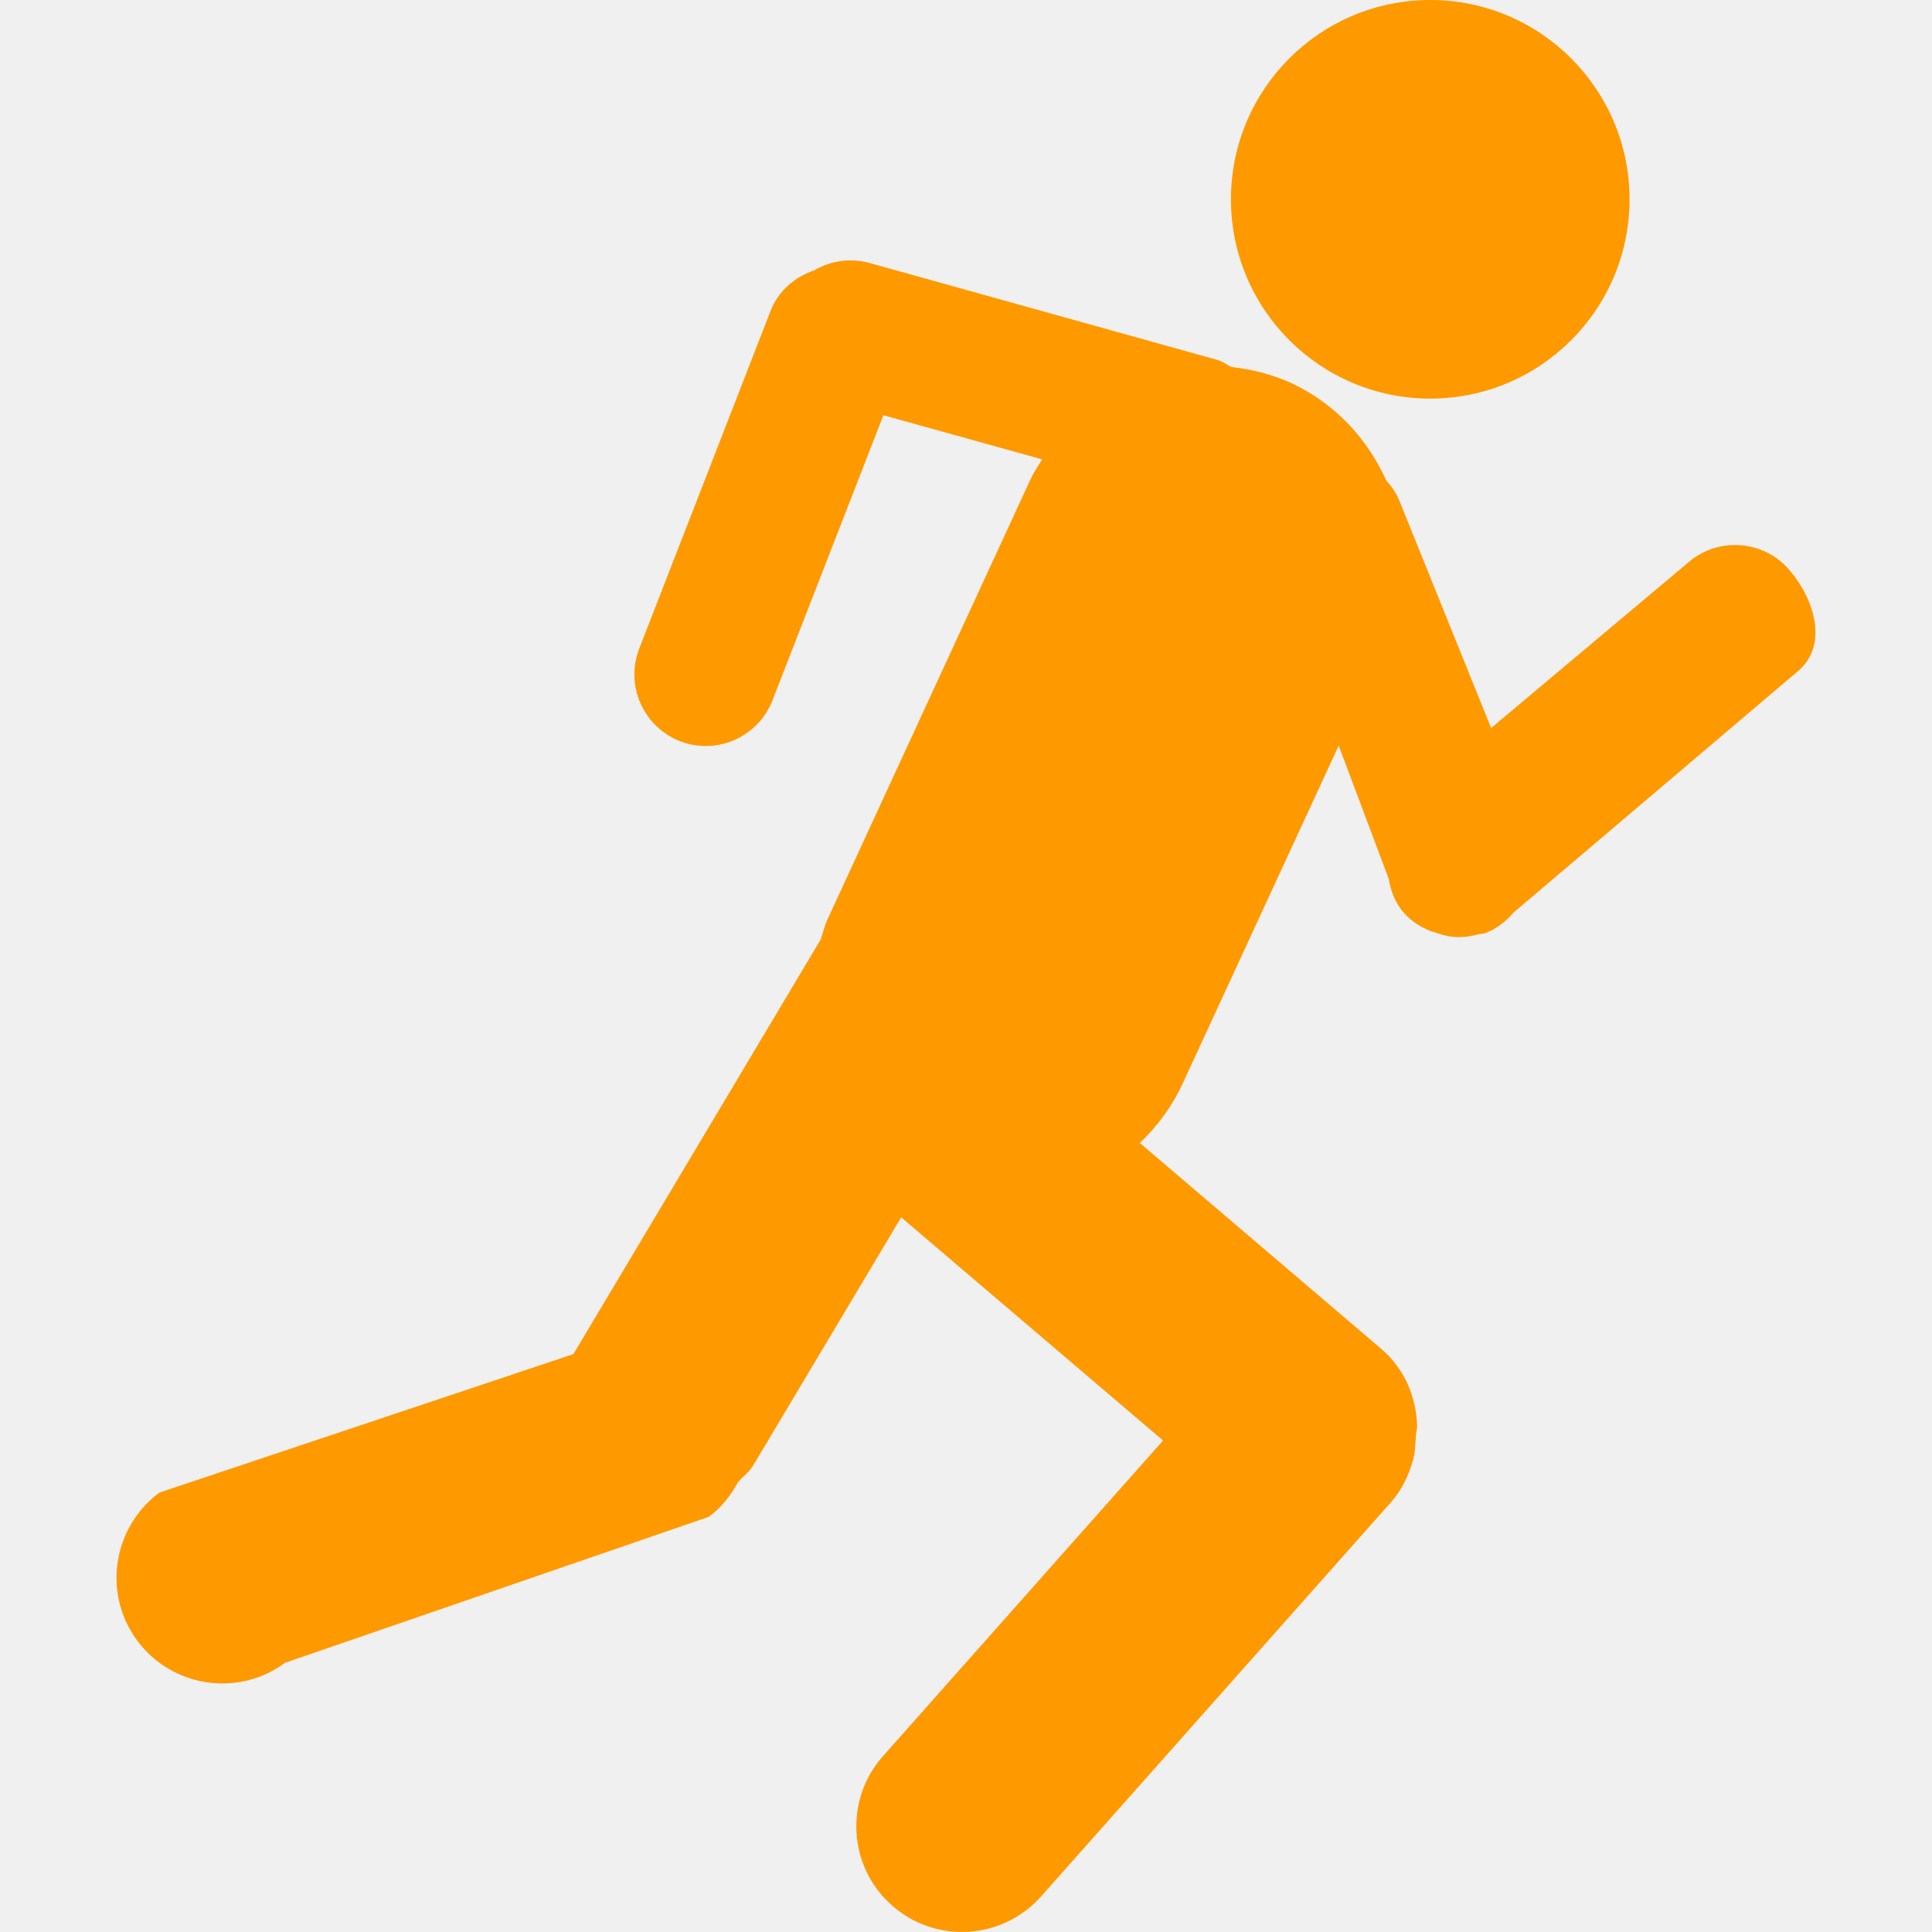
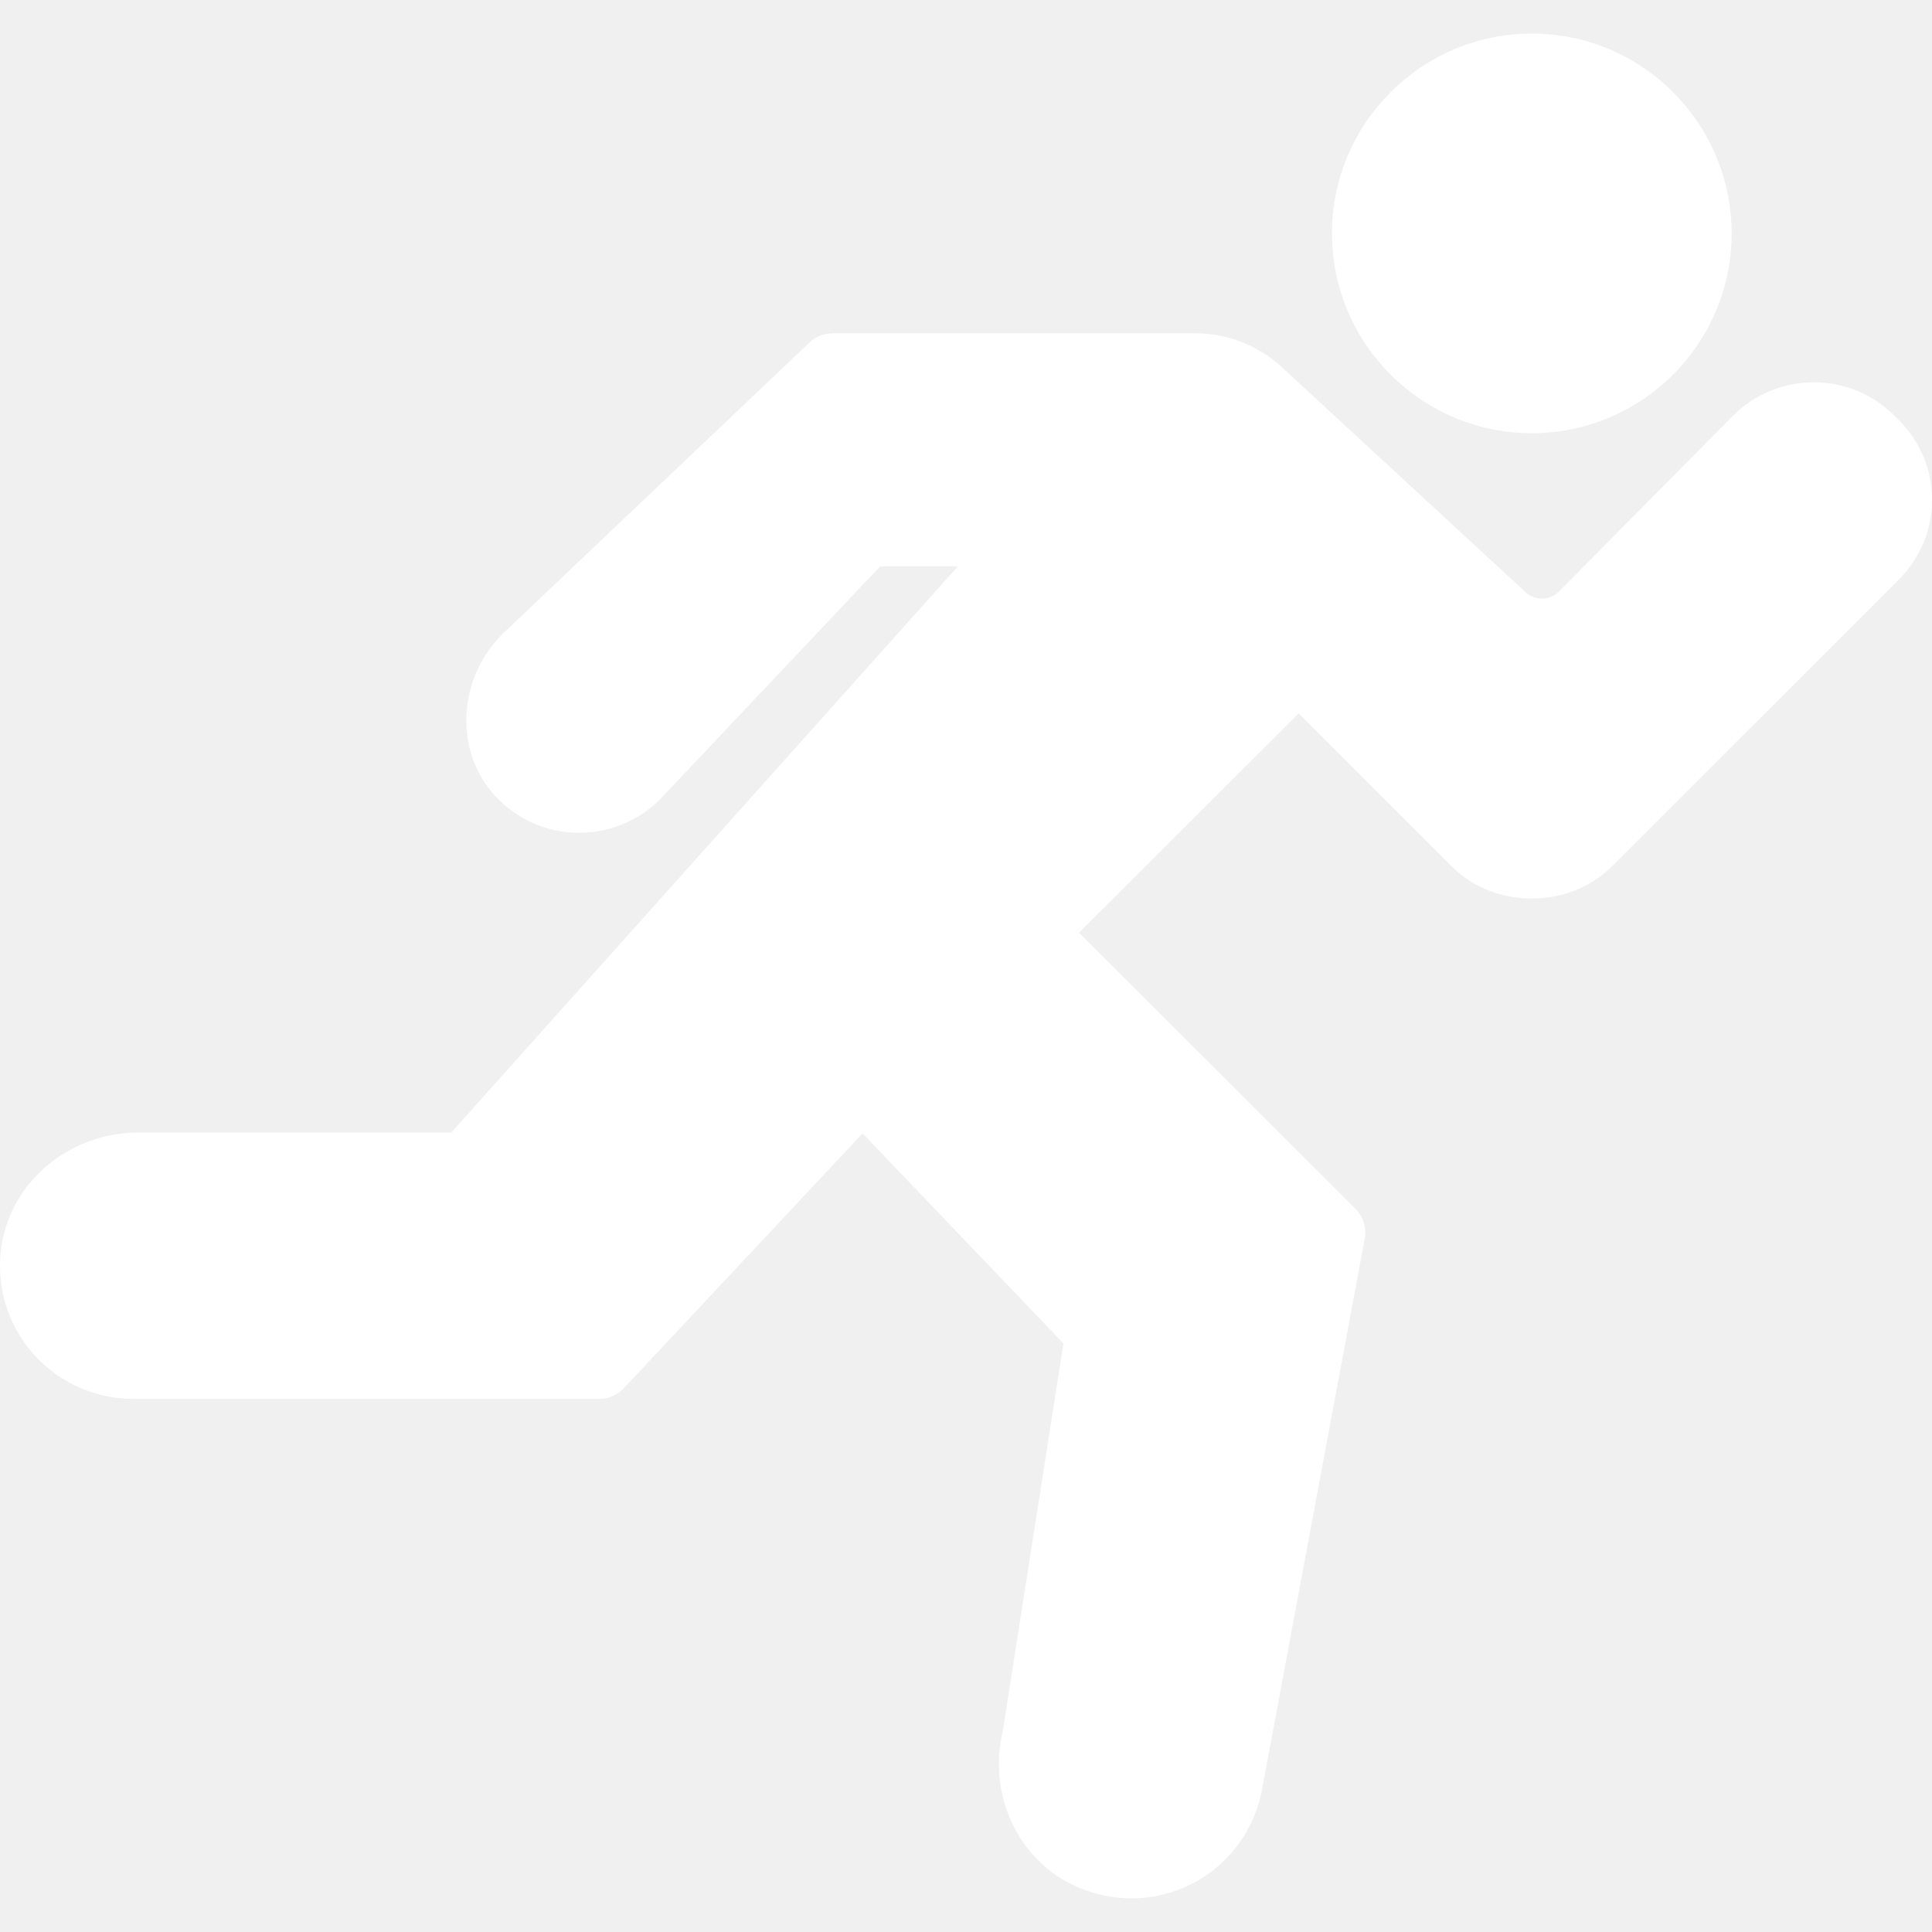
- <svg xmlns="http://www.w3.org/2000/svg" version="1.1" id="Capa_1" x="0px" y="0px" viewBox="0 0 18.467 18.467" style="enable-background:new 0 0 18.467 18.467;" xml:space="preserve" width="512px" height="512px">
-   <g>
+ <svg xmlns="http://www.w3.org/2000/svg" version="1.1" id="Layer_1" x="0px" y="0px" viewBox="0 0 512.149 512.149" style="enable-background:new 0 0 512.149 512.149;" xml:space="preserve" width="512px" height="512px">
+   <g transform="translate(-1)">
    <g>
-       <path d="M17.109,5.454c-0.242-0.289-0.673-0.327-0.962-0.086l-1.894,1.591l-0.871-2.158    c-0.031-0.081-0.078-0.149-0.132-0.209c-0.178-0.396-0.487-0.736-0.913-0.933c-0.185-0.084-0.376-0.129-0.567-0.151    c-0.042-0.022-0.08-0.051-0.128-0.066L8.309,2.513C8.122,2.462,7.934,2.495,7.78,2.585C7.597,2.647,7.44,2.78,7.365,2.973    L6.11,6.2C5.974,6.551,6.148,6.947,6.5,7.085c0.35,0.136,0.747-0.039,0.884-0.391l1.06-2.725l1.518,0.422    c-0.037,0.06-0.077,0.116-0.107,0.18L7.909,8.789C7.881,8.851,7.866,8.914,7.846,8.978l-2.365,3.965l-3.958,1.324    c-0.448,0.335-0.543,0.966-0.212,1.414c0.333,0.449,0.966,0.544,1.413,0.213l4.05-1.395c0.124-0.09,0.214-0.208,0.282-0.335    C7.107,14.11,7.165,14.067,7.204,14l1.41-2.364l2.503,2.133l-2.678,3.018c-0.369,0.416-0.332,1.057,0.086,1.425    c0.417,0.371,1.056,0.332,1.427-0.086l3.342-3.765c0.104-0.116,0.166-0.25,0.208-0.39c0.025-0.076,0.025-0.155,0.031-0.234    c0-0.04,0.015-0.076,0.012-0.113c-0.009-0.276-0.121-0.544-0.347-0.735l-2.303-1.964c0.166-0.158,0.307-0.346,0.409-0.567    l1.492-3.231L13.274,8.4c0.02,0.113,0.058,0.224,0.138,0.317c0.072,0.086,0.164,0.143,0.262,0.183    c0.01,0.005,0.022,0.006,0.034,0.009c0.062,0.022,0.125,0.043,0.19,0.046c0.077,0.007,0.155-0.003,0.234-0.025    c0.002-0.001,0.003-0.001,0.003-0.001c0.021-0.005,0.042-0.001,0.063-0.01c0.111-0.042,0.196-0.113,0.269-0.196l2.718-2.307    C17.474,6.173,17.352,5.743,17.109,5.454z" fill="#ff9900" />
-       <circle cx="13.671" cy="1.905" r="1.905" fill="#ff9900" />
+       <g>
+         <path d="M504.427,111.44l-1.253-1.254c-11.776-11.776-30.967-11.802-42.814,0.035l-46.089,46.574     c-2.428,2.436-6.312,2.534-8.845,0.203l-64.618-59.657c-6.276-5.8-14.442-8.987-22.996-8.987h-96.124     c-2.269,0-4.44,0.865-6.082,2.419l-81.47,77.356c-11.935,11.944-12.756,31.197-1.818,42.92     c5.844,6.268,13.736,9.719,22.219,9.719h0.15c8.413-0.044,16.499-3.619,22.087-9.728l57.538-60.893h20.595L120.63,300.218H37.81     c-19.633,0-35.778,14.68-36.758,33.421c-0.521,9.79,2.904,19.094,9.64,26.191c6.638,7,15.969,11.008,25.618,11.008h123.586     c2.436,0,4.767-1.006,6.444-2.798l63.32-67.593l53.248,55.684l-16.075,102.735c-4.052,17.02,4.114,34.357,19.412,41.198     c4.714,2.119,9.719,3.178,14.698,3.178c5.358,0,10.69-1.227,15.598-3.655c9.481-4.696,16.296-13.285,18.776-23.967     l27.463-147.306c0.53-2.86-0.38-5.809-2.445-7.865l-73.295-73.198l58.227-58.138l40.589,40.58     c11.335,11.335,31.091,11.335,42.417,0l76.156-76.147c5.623-5.623,8.722-13.109,8.722-21.054     C513.149,124.54,510.05,117.063,504.427,111.44z" fill="#FFFFFF" />
+         <path d="M407.065,114.837c29.211,0,52.966-23.755,52.966-52.966c0-29.211-23.755-52.966-52.966-52.966     c-29.21,0-52.966,23.755-52.966,52.966C354.1,91.082,377.855,114.837,407.065,114.837z" fill="#FFFFFF" />
+       </g>
    </g>
  </g>
  <g>
</g>
  <g>
</g>
  <g>
</g>
  <g>
</g>
  <g>
</g>
  <g>
</g>
  <g>
</g>
  <g>
</g>
  <g>
</g>
  <g>
</g>
  <g>
</g>
  <g>
</g>
  <g>
</g>
  <g>
</g>
  <g>
</g>
</svg>
